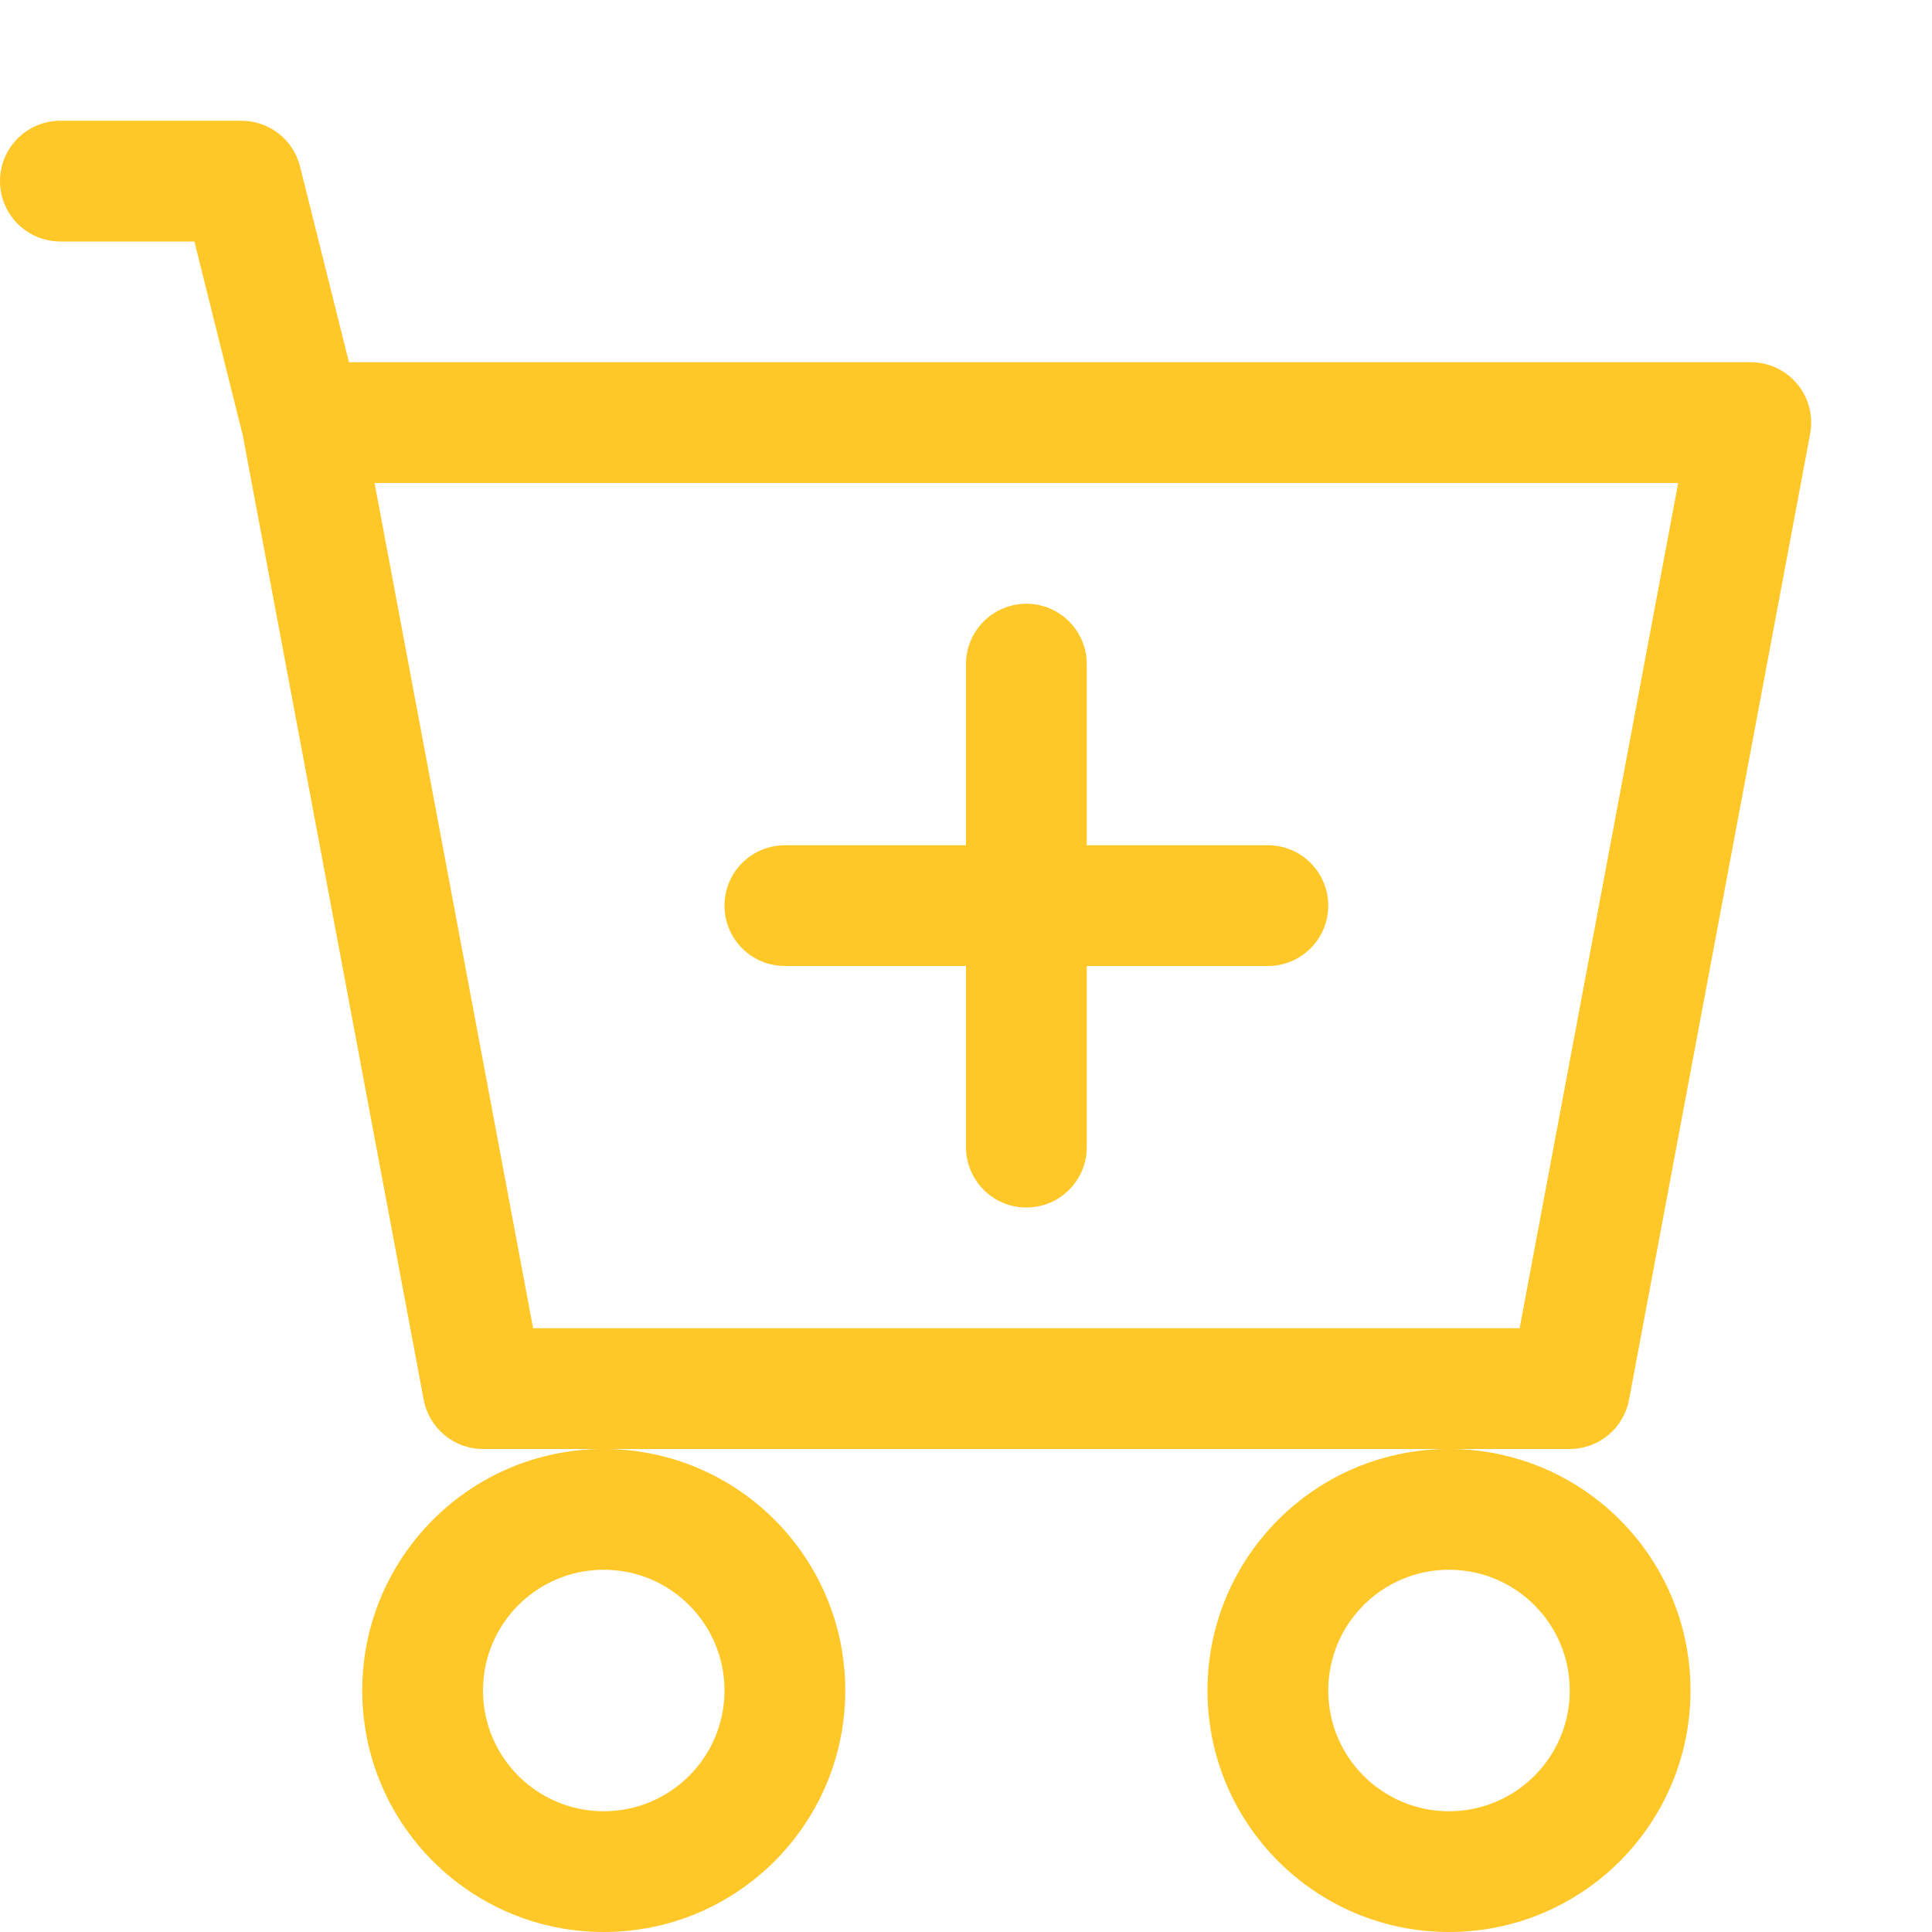
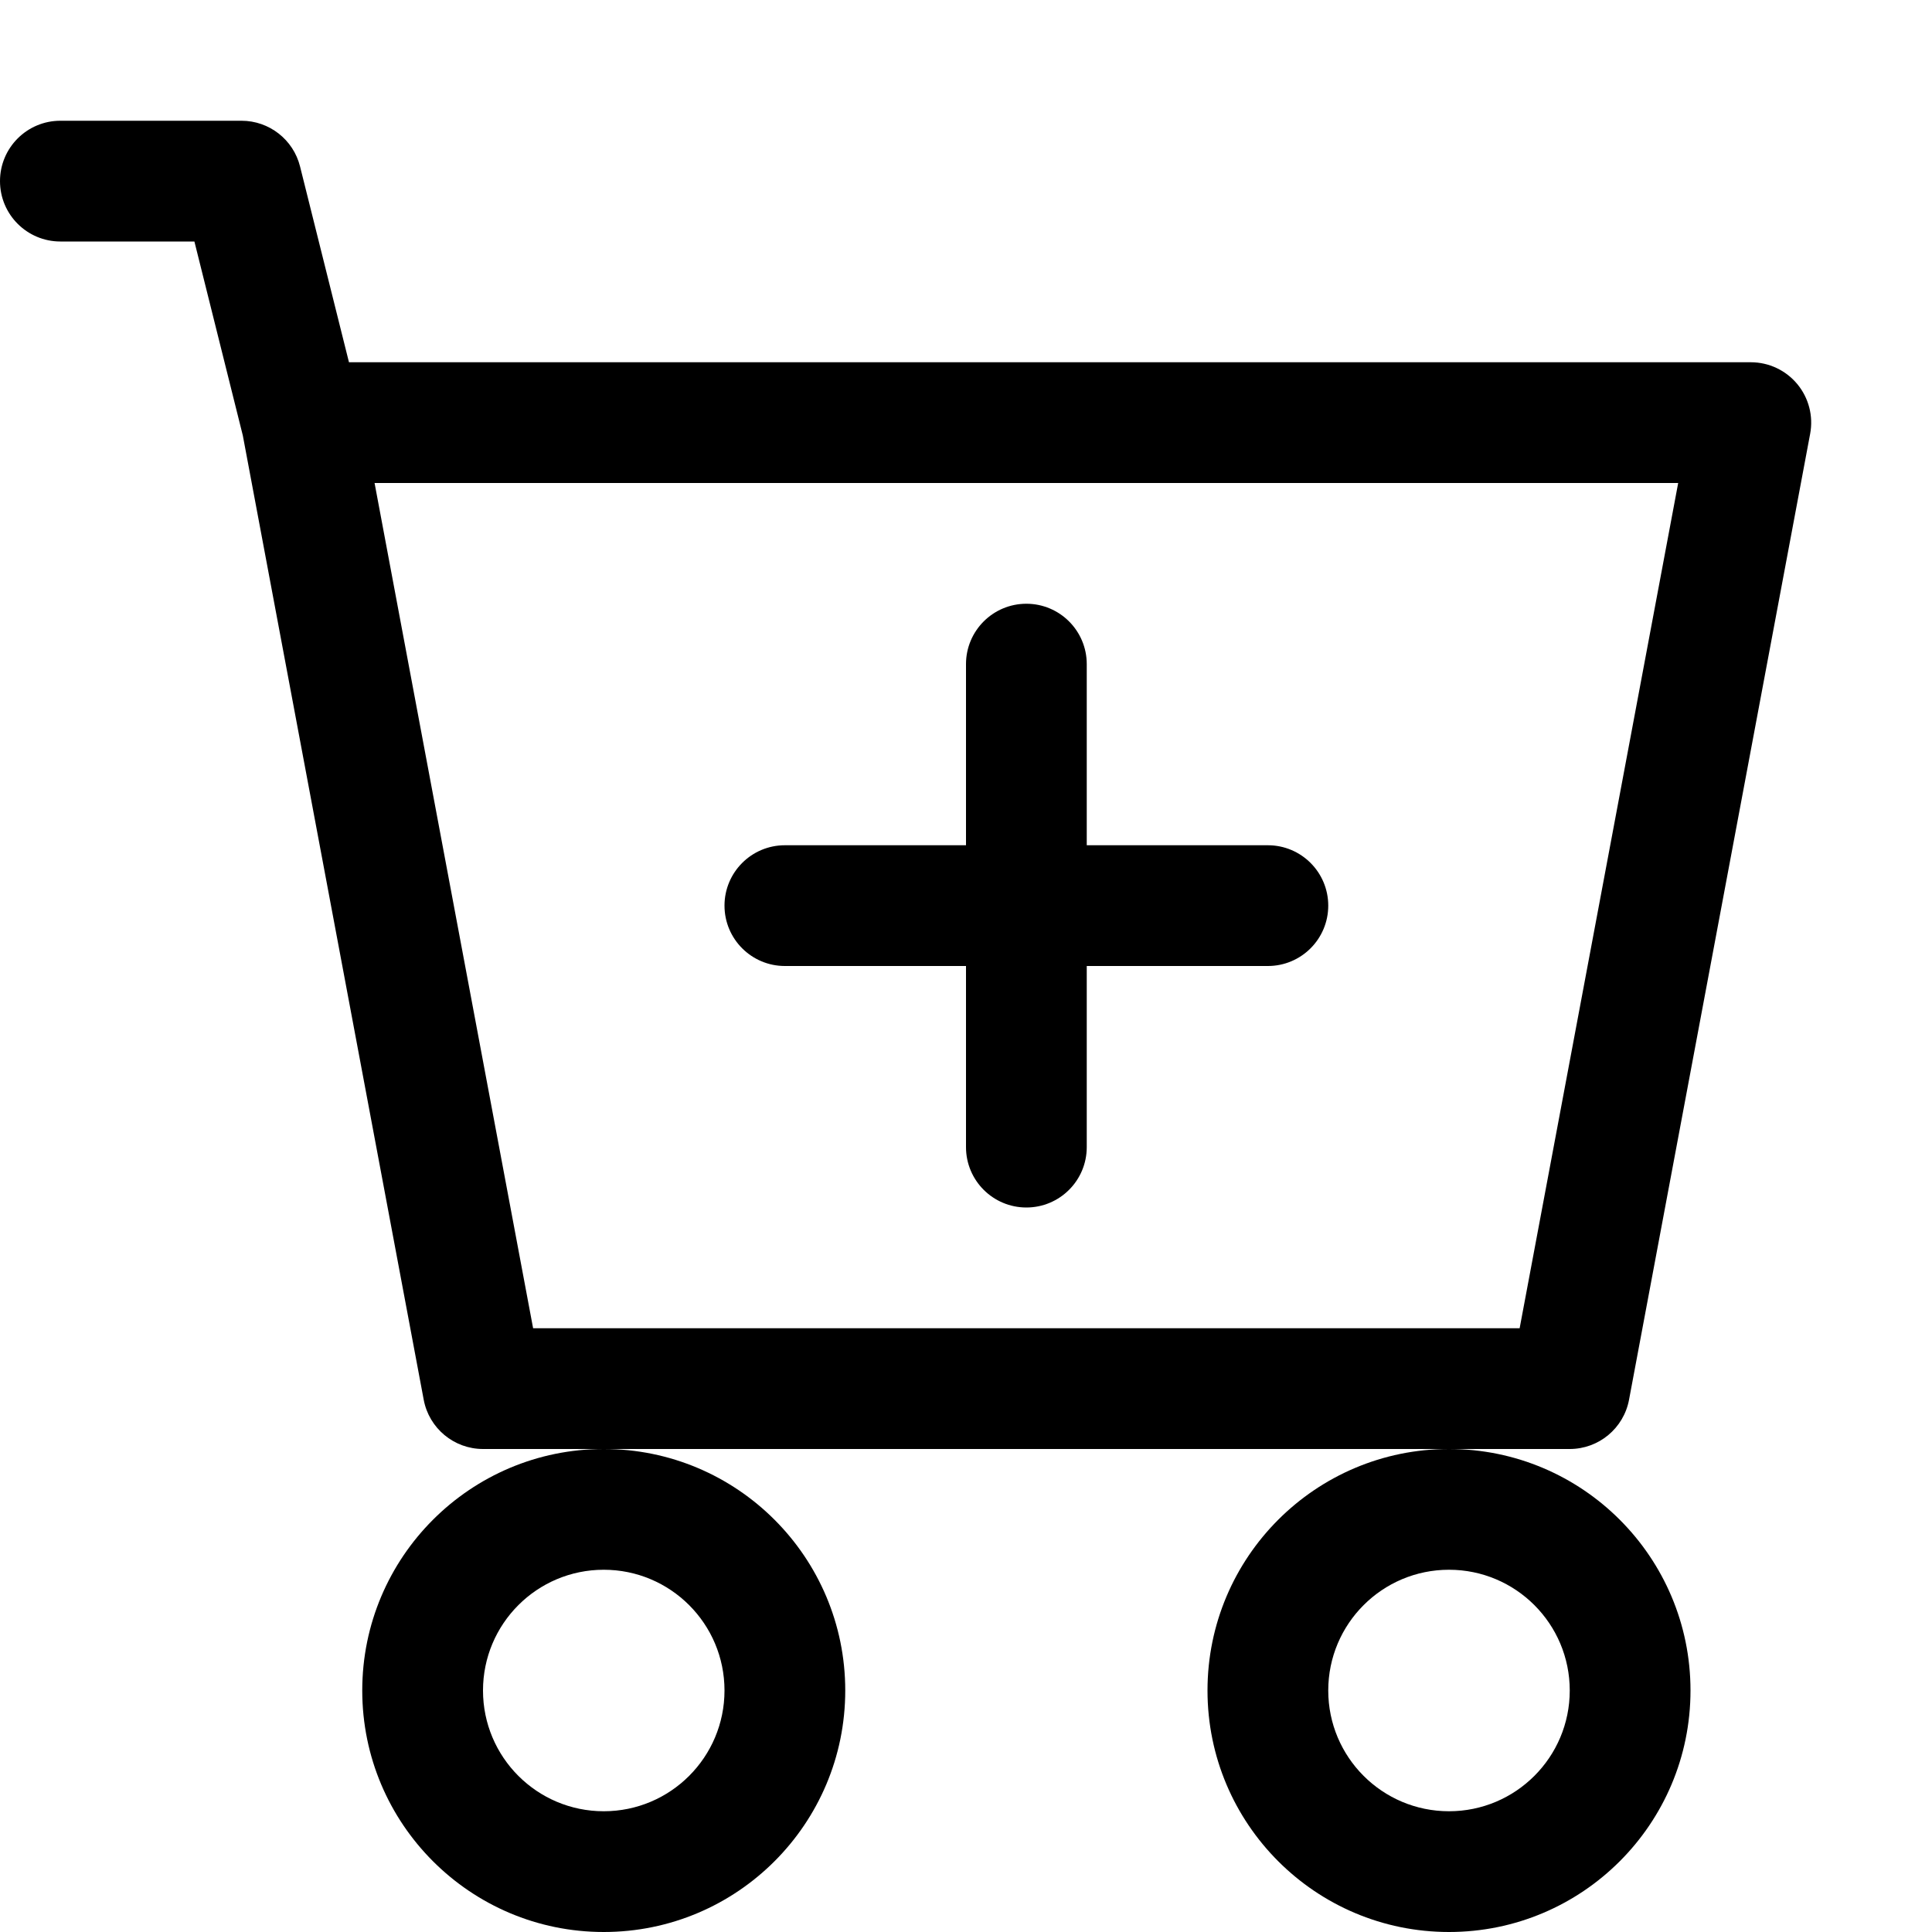
- <svg xmlns="http://www.w3.org/2000/svg" style="color: #ffc727; hover: white;" width="16" height="16" fill="currentColor" class="bi bi-cart-plus" viewBox="0 0 16 16">" . 
+ <svg xmlns="http://www.w3.org/2000/svg" style="color: black;" width="16" height="16" fill="currentColor" class="bi bi-cart-plus" viewBox="0 0 16 16">" . 
    "<path d="M9 5.5a.5.5 0 0 0-1 0V7H6.5a.5.5 0 0 0 0 1H8v1.5a.5.5 0 0 0 1 0V8h1.5a.5.5 0 0 0 0-1H9V5.5z" />" .
    "<path d="M.5 1a.5.5 0 0 0 0 1h1.11l.401 1.607 1.498 7.985A.5.5 0 0 0 4 12h1a2 2 0 1 0 0 4 2 2 0 0 0 0-4h7a2 2 0 1 0 0 4 2 2 0 0 0 0-4h1a.5.5 0 0 0 .491-.408l1.5-8A.5.5 0 0 0 14.5 3H2.89l-.405-1.621A.5.5 0 0 0 2 1H.5zm3.915 10L3.102 4h10.796l-1.313 7h-8.17zM6 14a1 1 0 1 1-2 0 1 1 0 0 1 2 0zm7 0a1 1 0 1 1-2 0 1 1 0 0 1 2 0z" />" .
"</svg>
